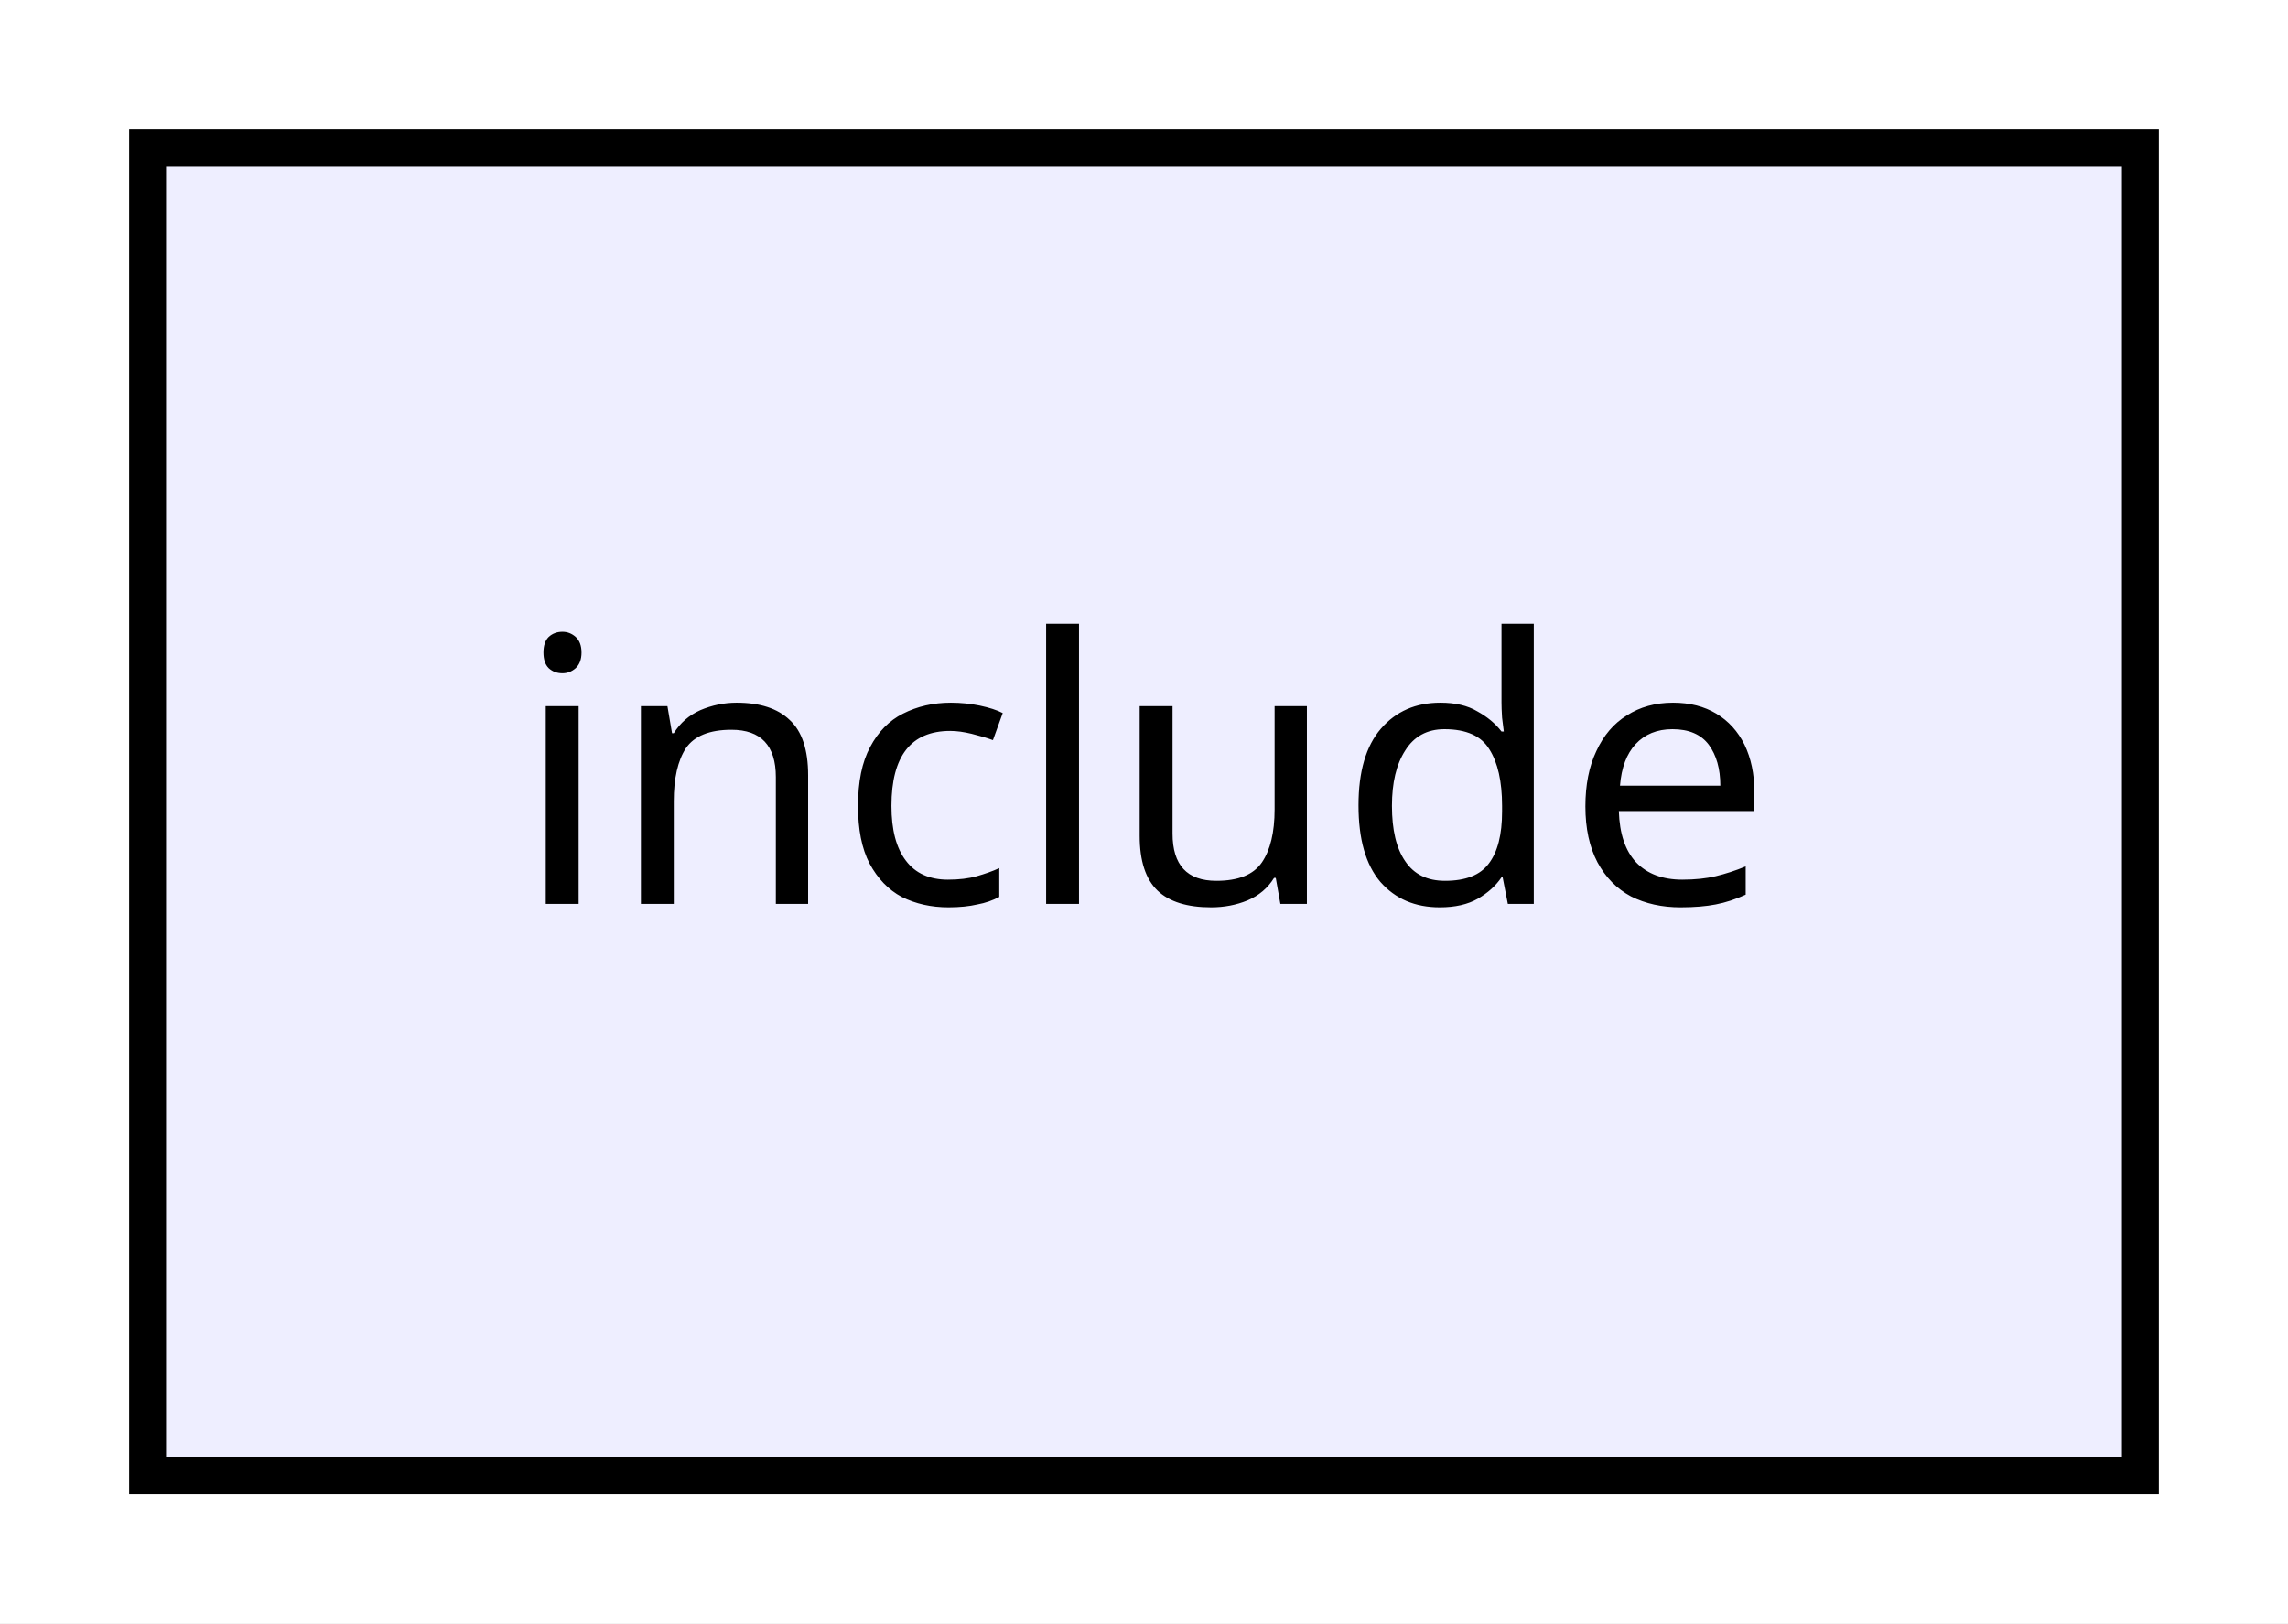
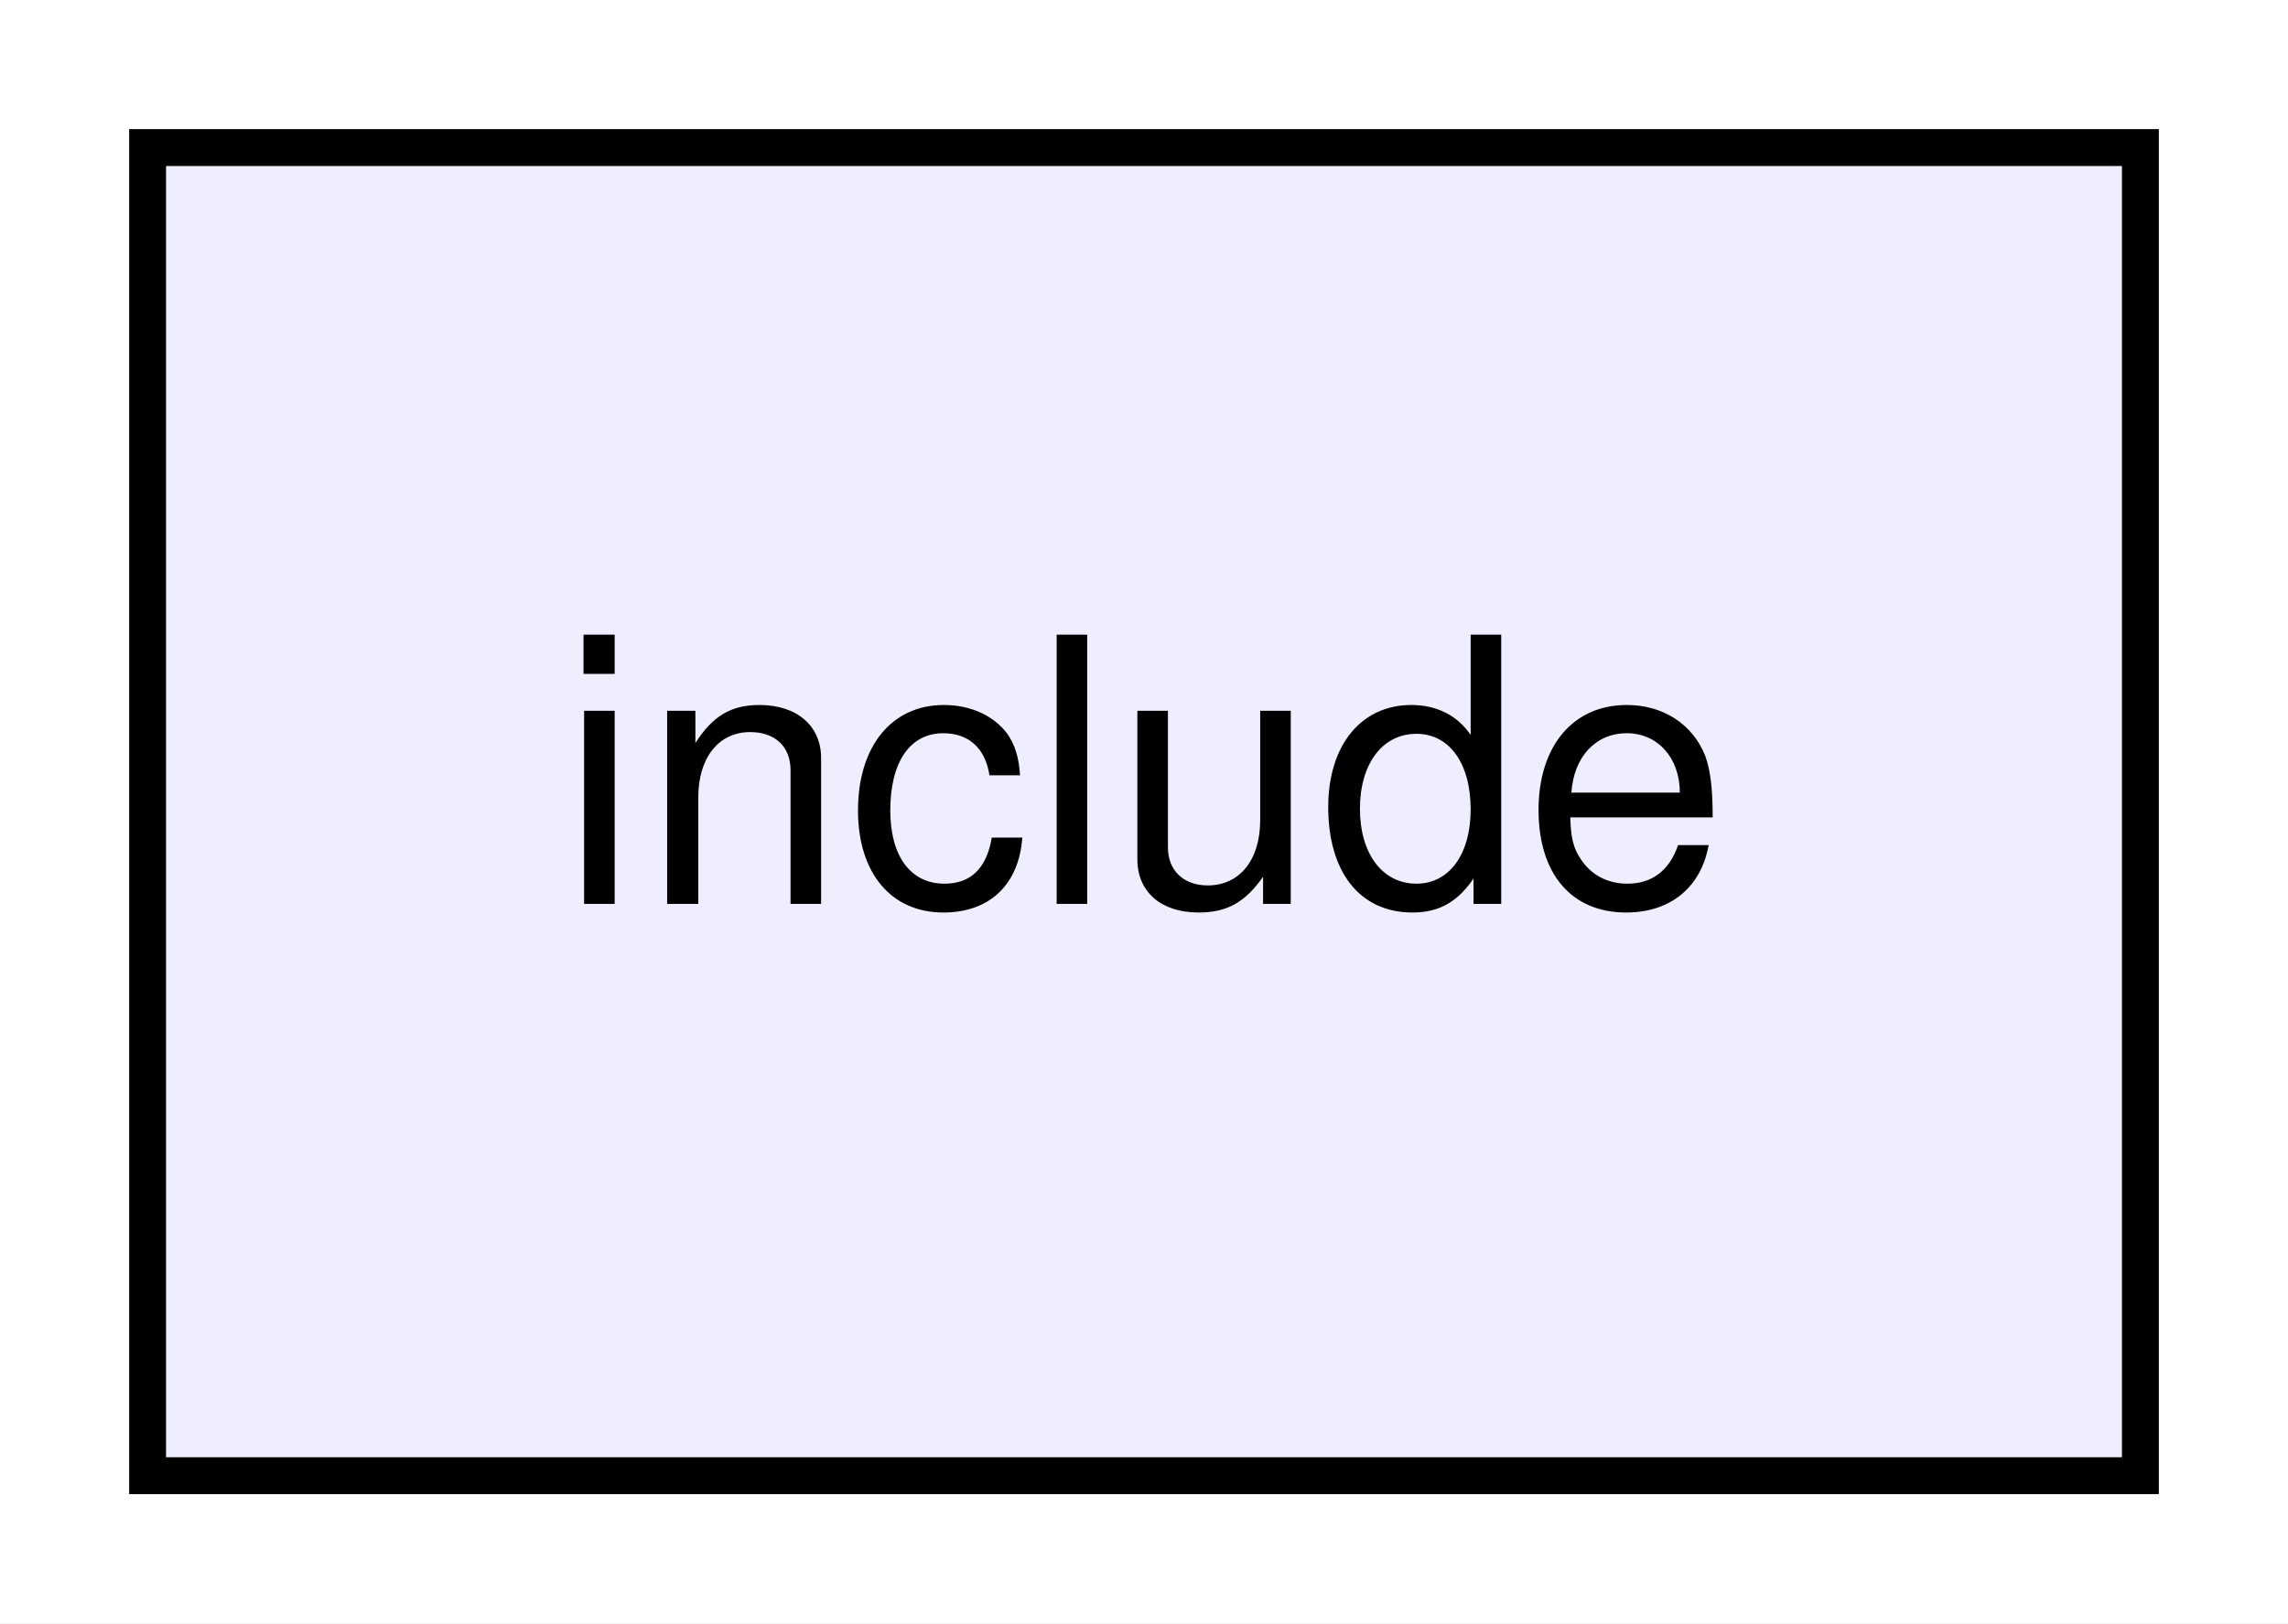
<svg xmlns="http://www.w3.org/2000/svg" xmlns:xlink="http://www.w3.org/1999/xlink" width="62pt" height="44pt" viewBox="0.00 0.00 62.00 44.00">
  <g id="graph0" class="graph" transform="scale(1 1) rotate(0) translate(4 40)">
    <polygon fill="white" stroke="none" points="-4,4 -4,-40 58,-40 58,4 -4,4" />
    <g id="node1" class="node">
      <g id="a_node1">
        <a xlink:href="dir_d44c64559bbebec7f509842c48db8b23.html" target="_top" xlink:title="include">
          <polygon fill="#eeeeff" stroke="black" points="54,-36 0,-36 0,-0 54,-0 54,-36" />
-           <text text-anchor="middle" x="27" y="-15.5" font-family="Ubuntu Mono" font-size="10.00">include</text>
+           <text text-anchor="middle" x="27" y="-15.5" font-family="Helvetica,sans-Serif" font-size="10.00">include</text>
        </a>
      </g>
    </g>
  </g>
</svg>
